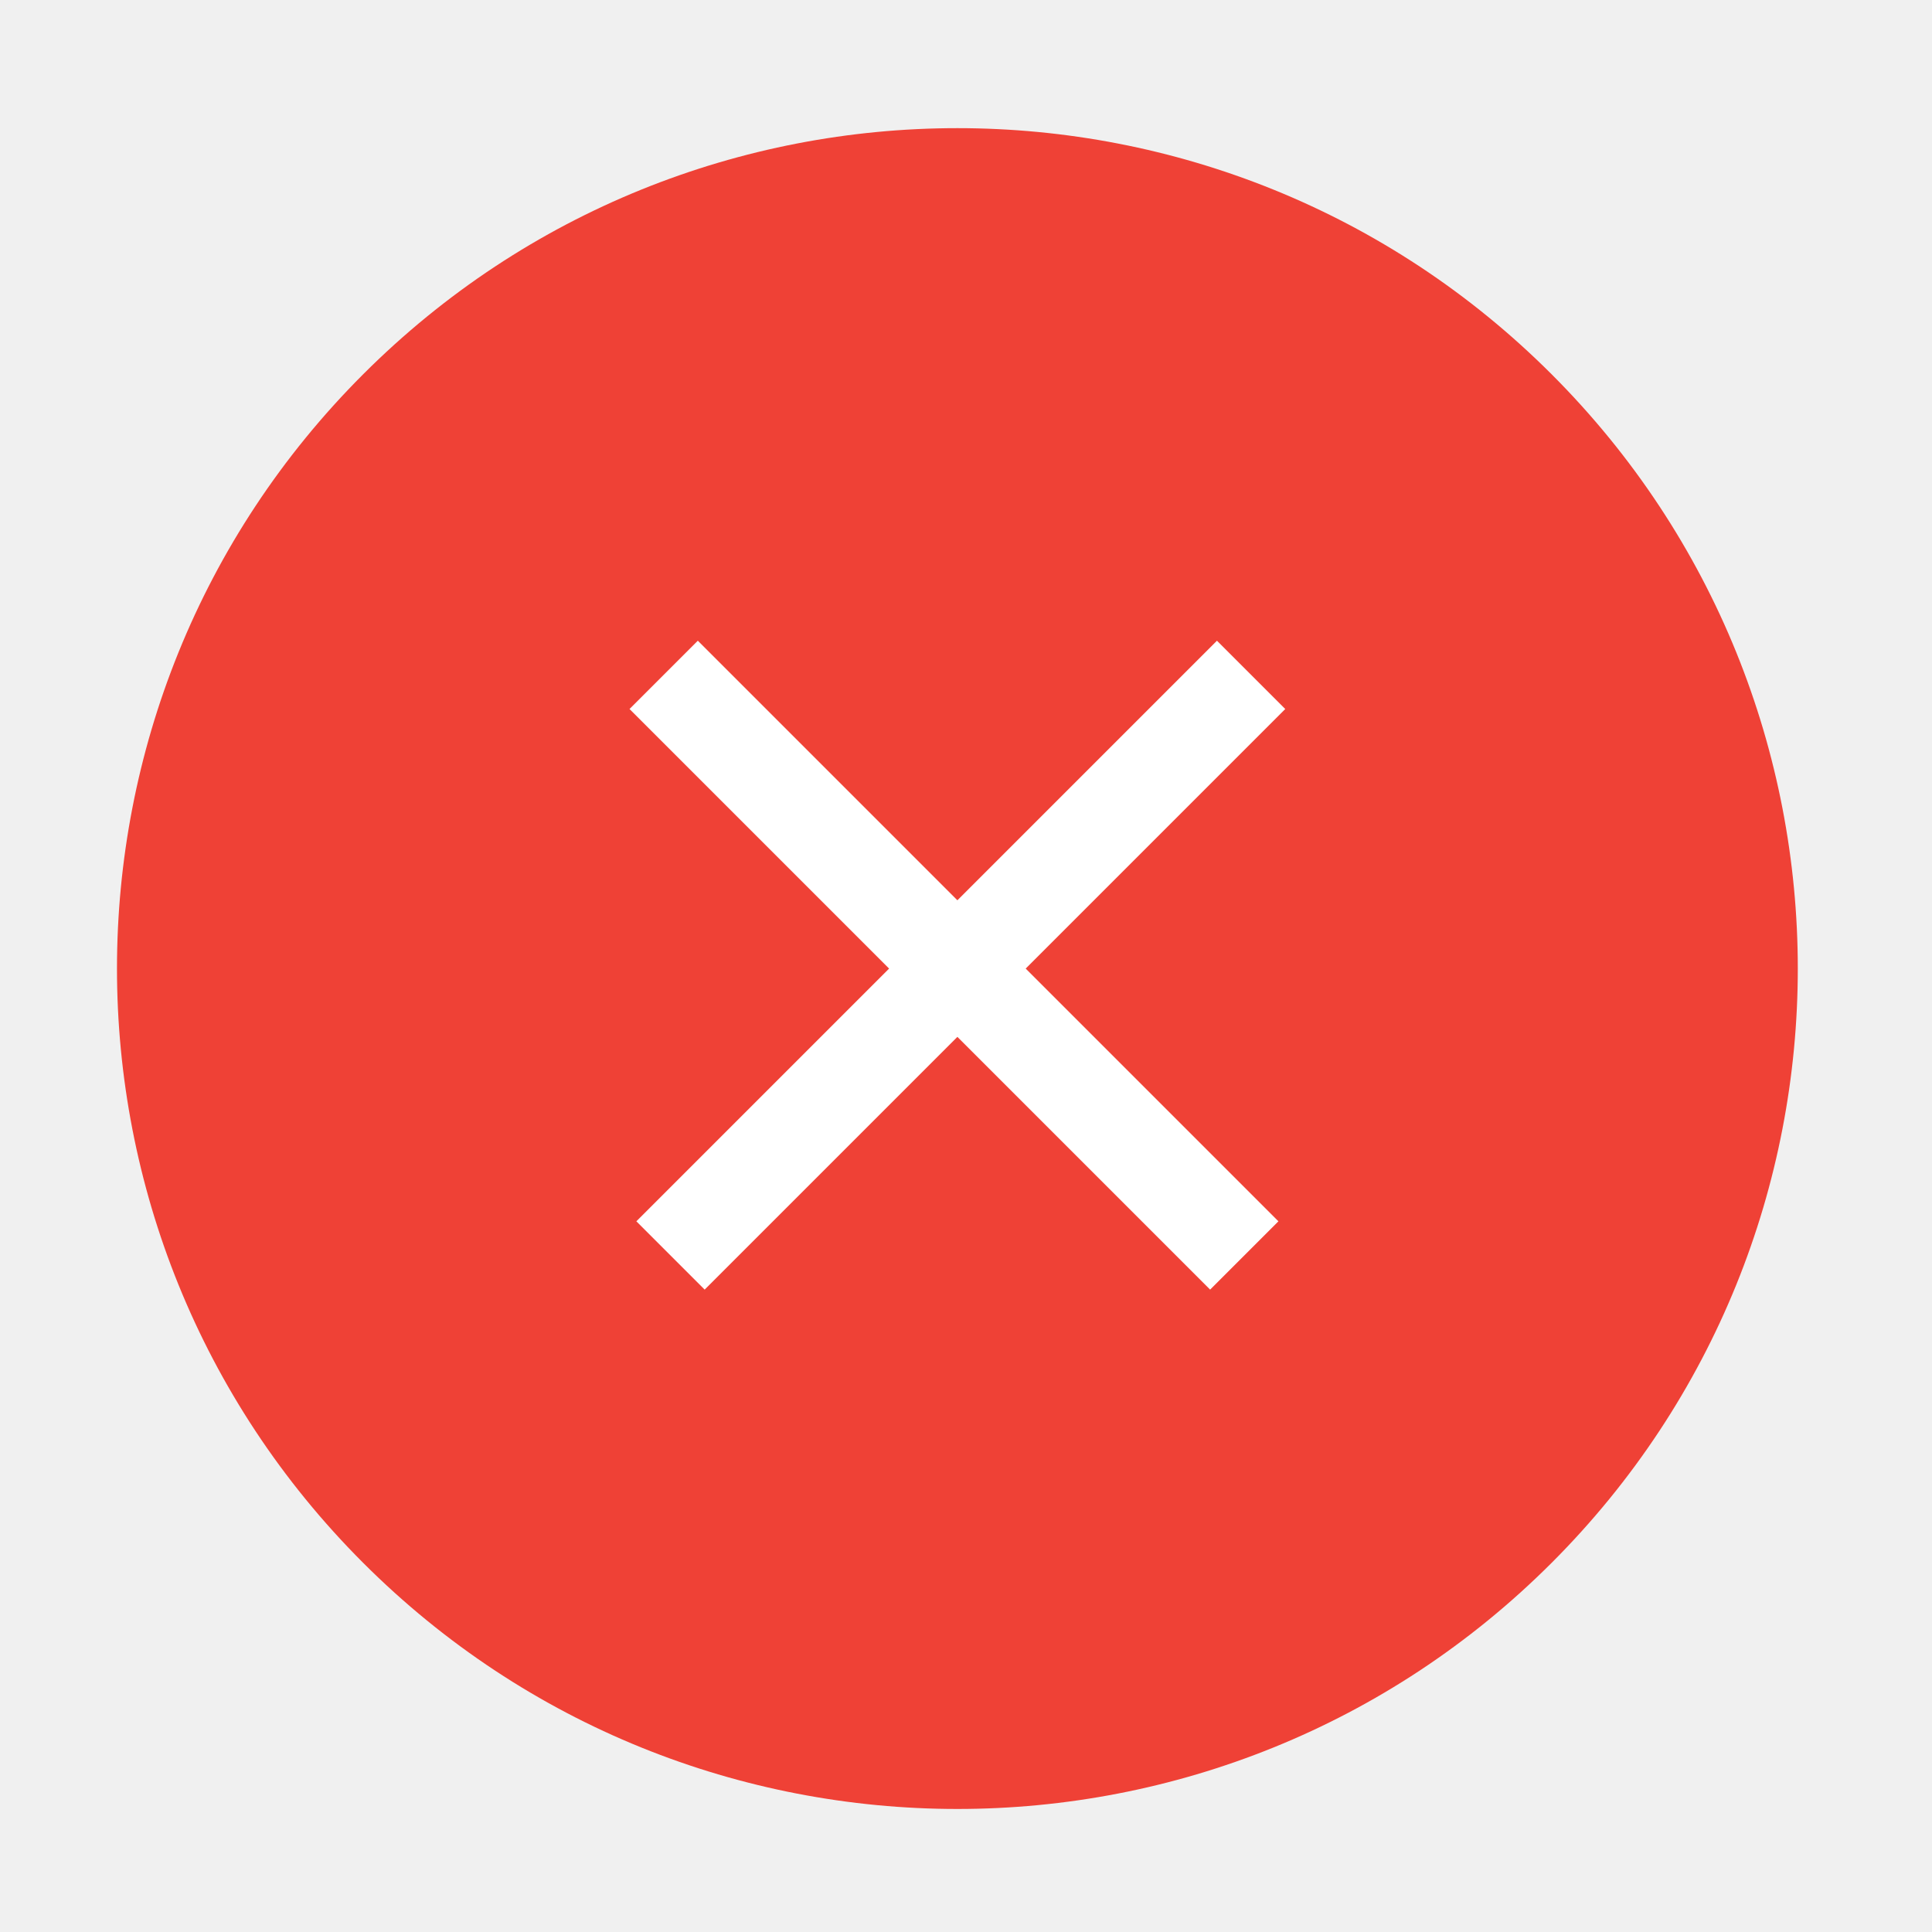
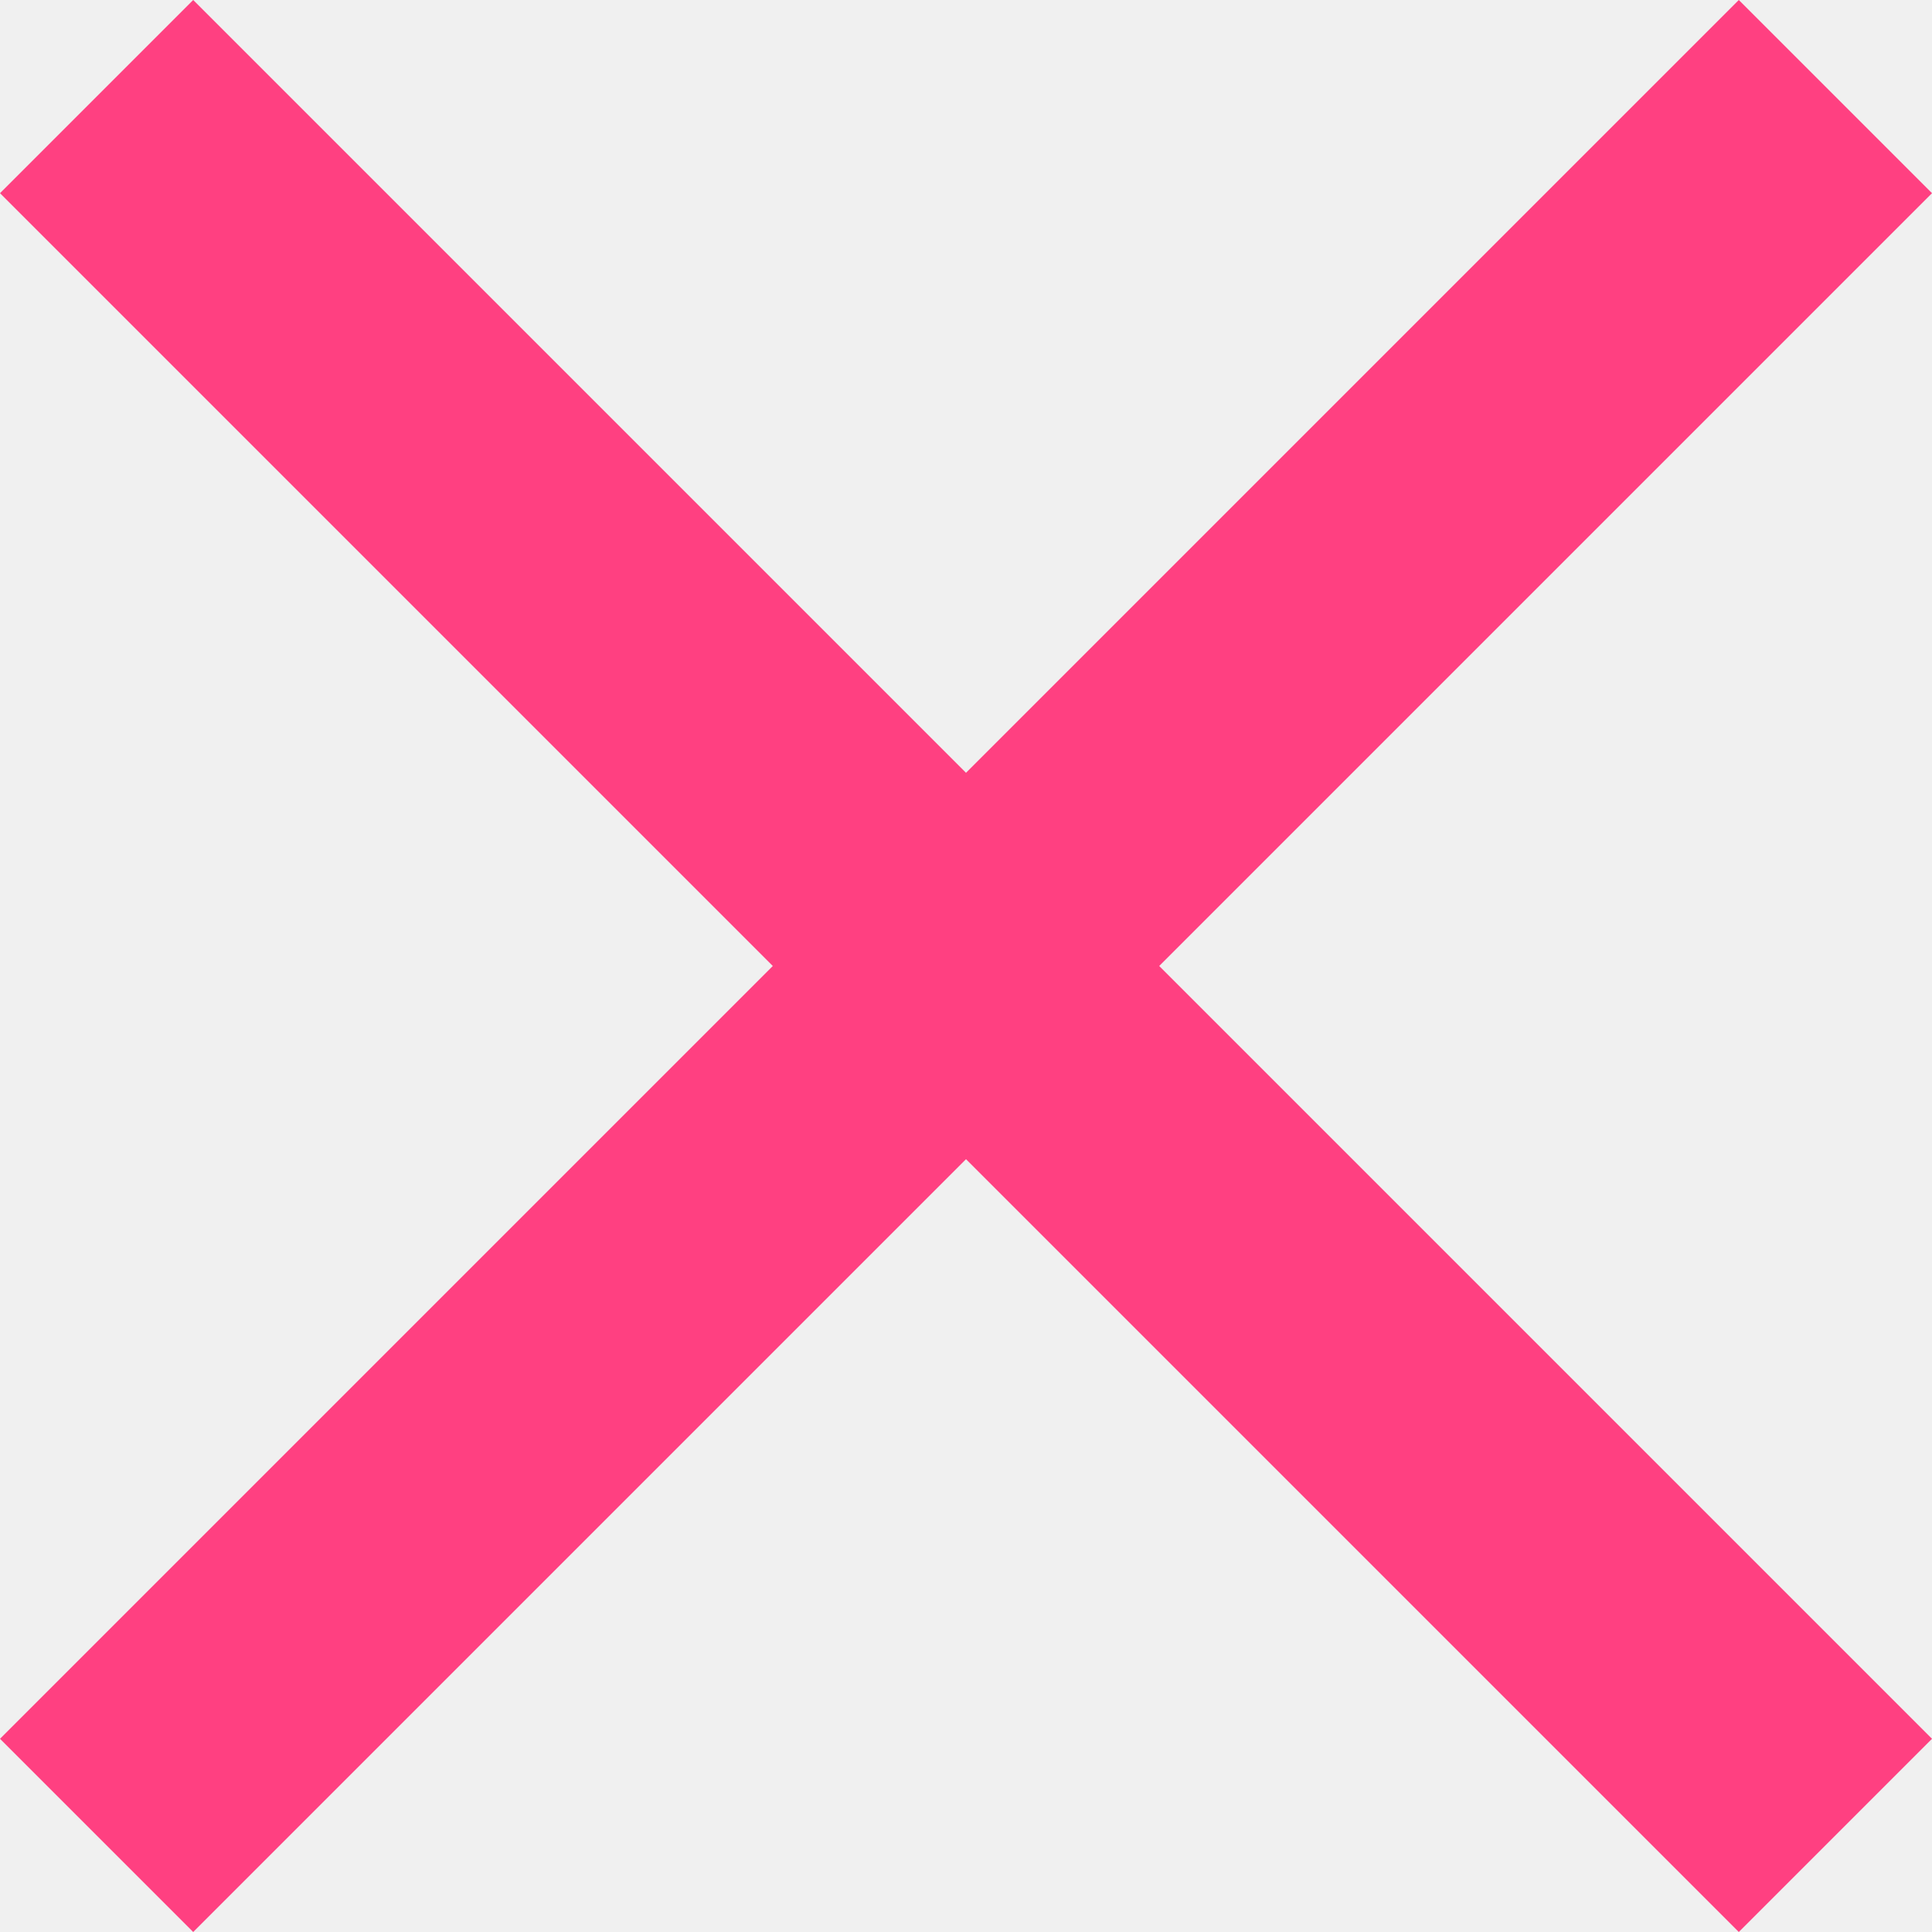
- <svg xmlns="http://www.w3.org/2000/svg" version="1.1" id="Layer_1" x="0px" y="0px" viewBox="0 0 20 20" style="enable-background:new 0 0 20 20;" xml:space="preserve">
-   <style type="text/css">
- 	.st0{fill:#EF4136;}
- 	.st1{fill:#FFFFFF;}
- </style>
-   <g>
-     <g>
-       <ellipse transform="matrix(0.7071 -0.7071 0.7071 0.7071 -4.1604 9.9558)" class="st0" cx="9.9" cy="10" rx="8.7" ry="8.7" />
-       <g>
-         <rect x="5.7" y="9.5" transform="matrix(0.7071 -0.7071 0.7071 0.7071 -4.1604 9.956)" class="st1" width="8.5" height="1" />
-         <rect x="9.4" y="5.7" transform="matrix(0.7071 -0.7071 0.7071 0.7071 -4.1604 9.956)" class="st1" width="1" height="8.5" />
-       </g>
+ <svg xmlns="http://www.w3.org/2000/svg" width="14px" height="14px" viewBox="0 0 14 14" version="1.1">
+   <defs />
+   <g id="Symbols" stroke="none" stroke-width="1" fill="none" fill-rule="evenodd">
+     <g id="Material/Icons-black/close" transform="translate(-5, -5)" fill="#FF4081">
+       <polygon id="Shape" points="19 6.4 17.6 5 12 10.6 6.4 5 5 6.4 10.6 12 5 17.6 6.4 19 12 13.4 17.6 19 19 17.6 13.4 12" />
    </g>
  </g>
</svg>
